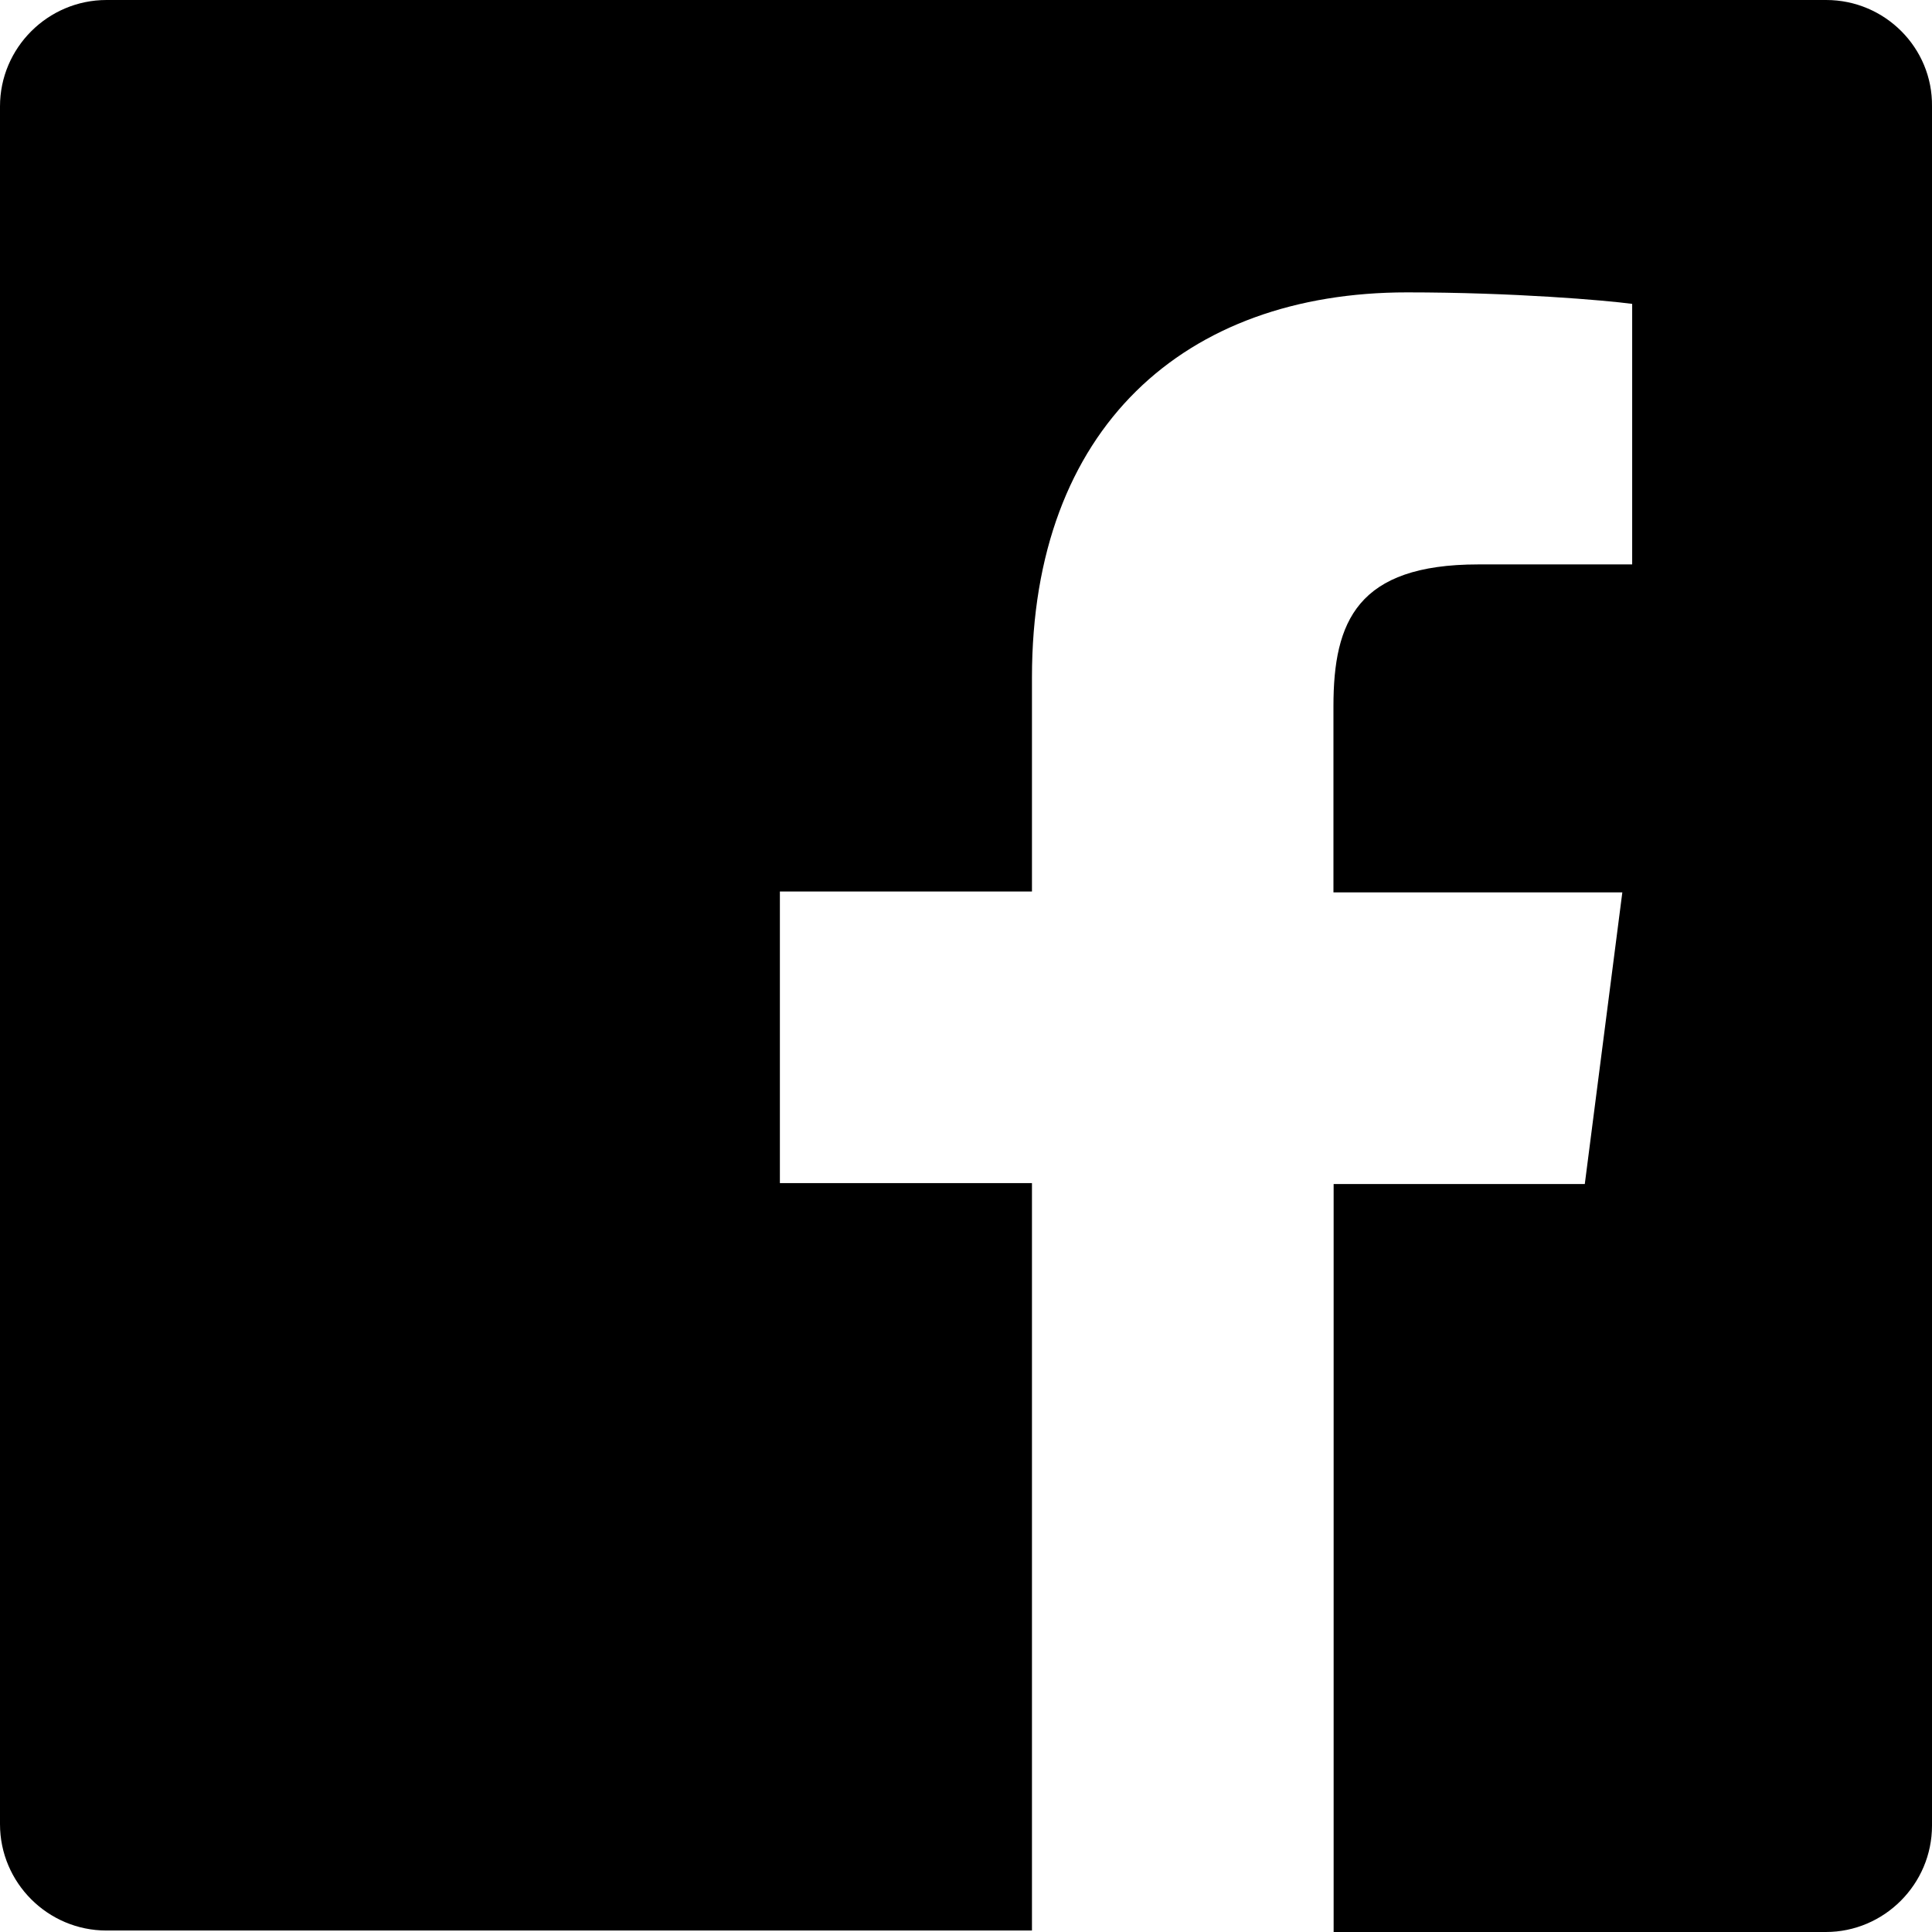
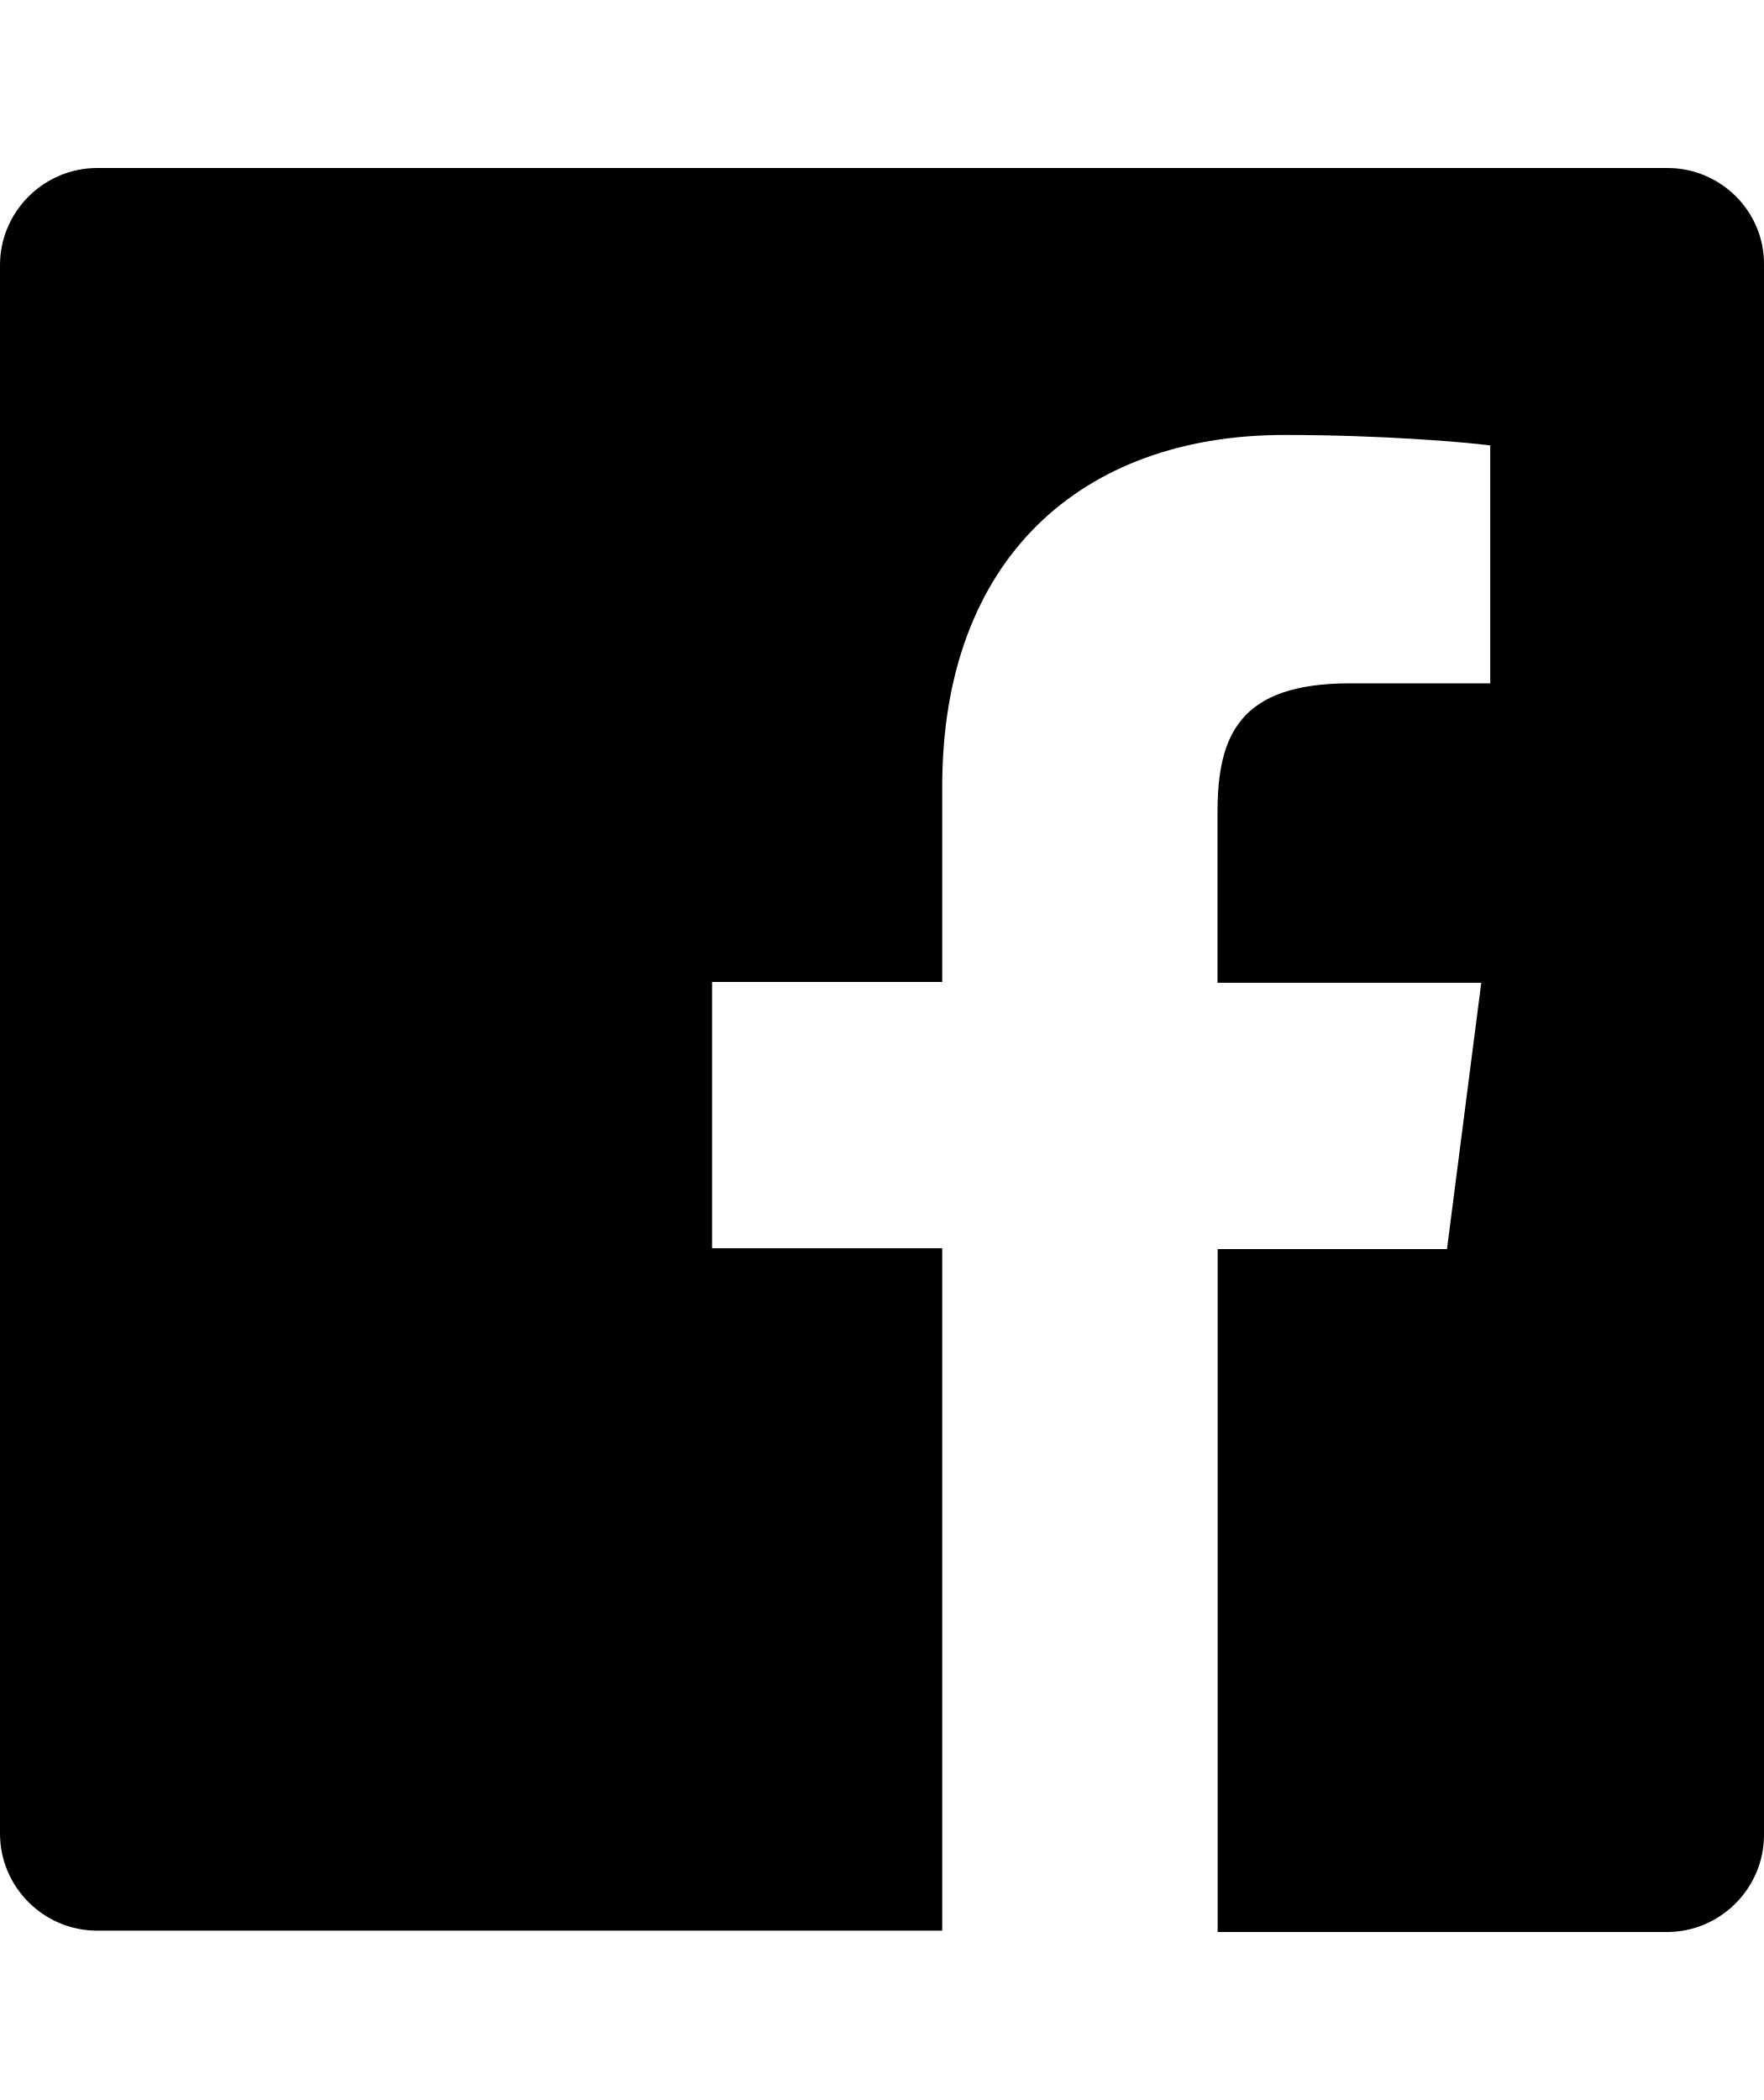
- <svg xmlns="http://www.w3.org/2000/svg" width="21" height="21" viewBox="0 0 21 21">
+ <svg xmlns="http://www.w3.org/2000/svg" width="21" height="25" viewBox="0 0 21 21">
  <path d="M19.85 0H1.158C.52 0 0 .52 0 1.156v18.672c0 .637.52 1.156 1.157 1.156h10.06V12.86h-2.74V9.69h2.74V7.362c0-2.714 1.66-4.184 4.076-4.184 1.157 0 2.157.086 2.448.125v2.832h-1.673c-1.315 0-1.574.62-1.574 1.54V9.7h3.14l-.408 3.17h-2.73V21h5.35C20.48 21 21 20.48 21 19.844V1.156C21.008.52 20.488 0 19.85 0z" />
</svg>
